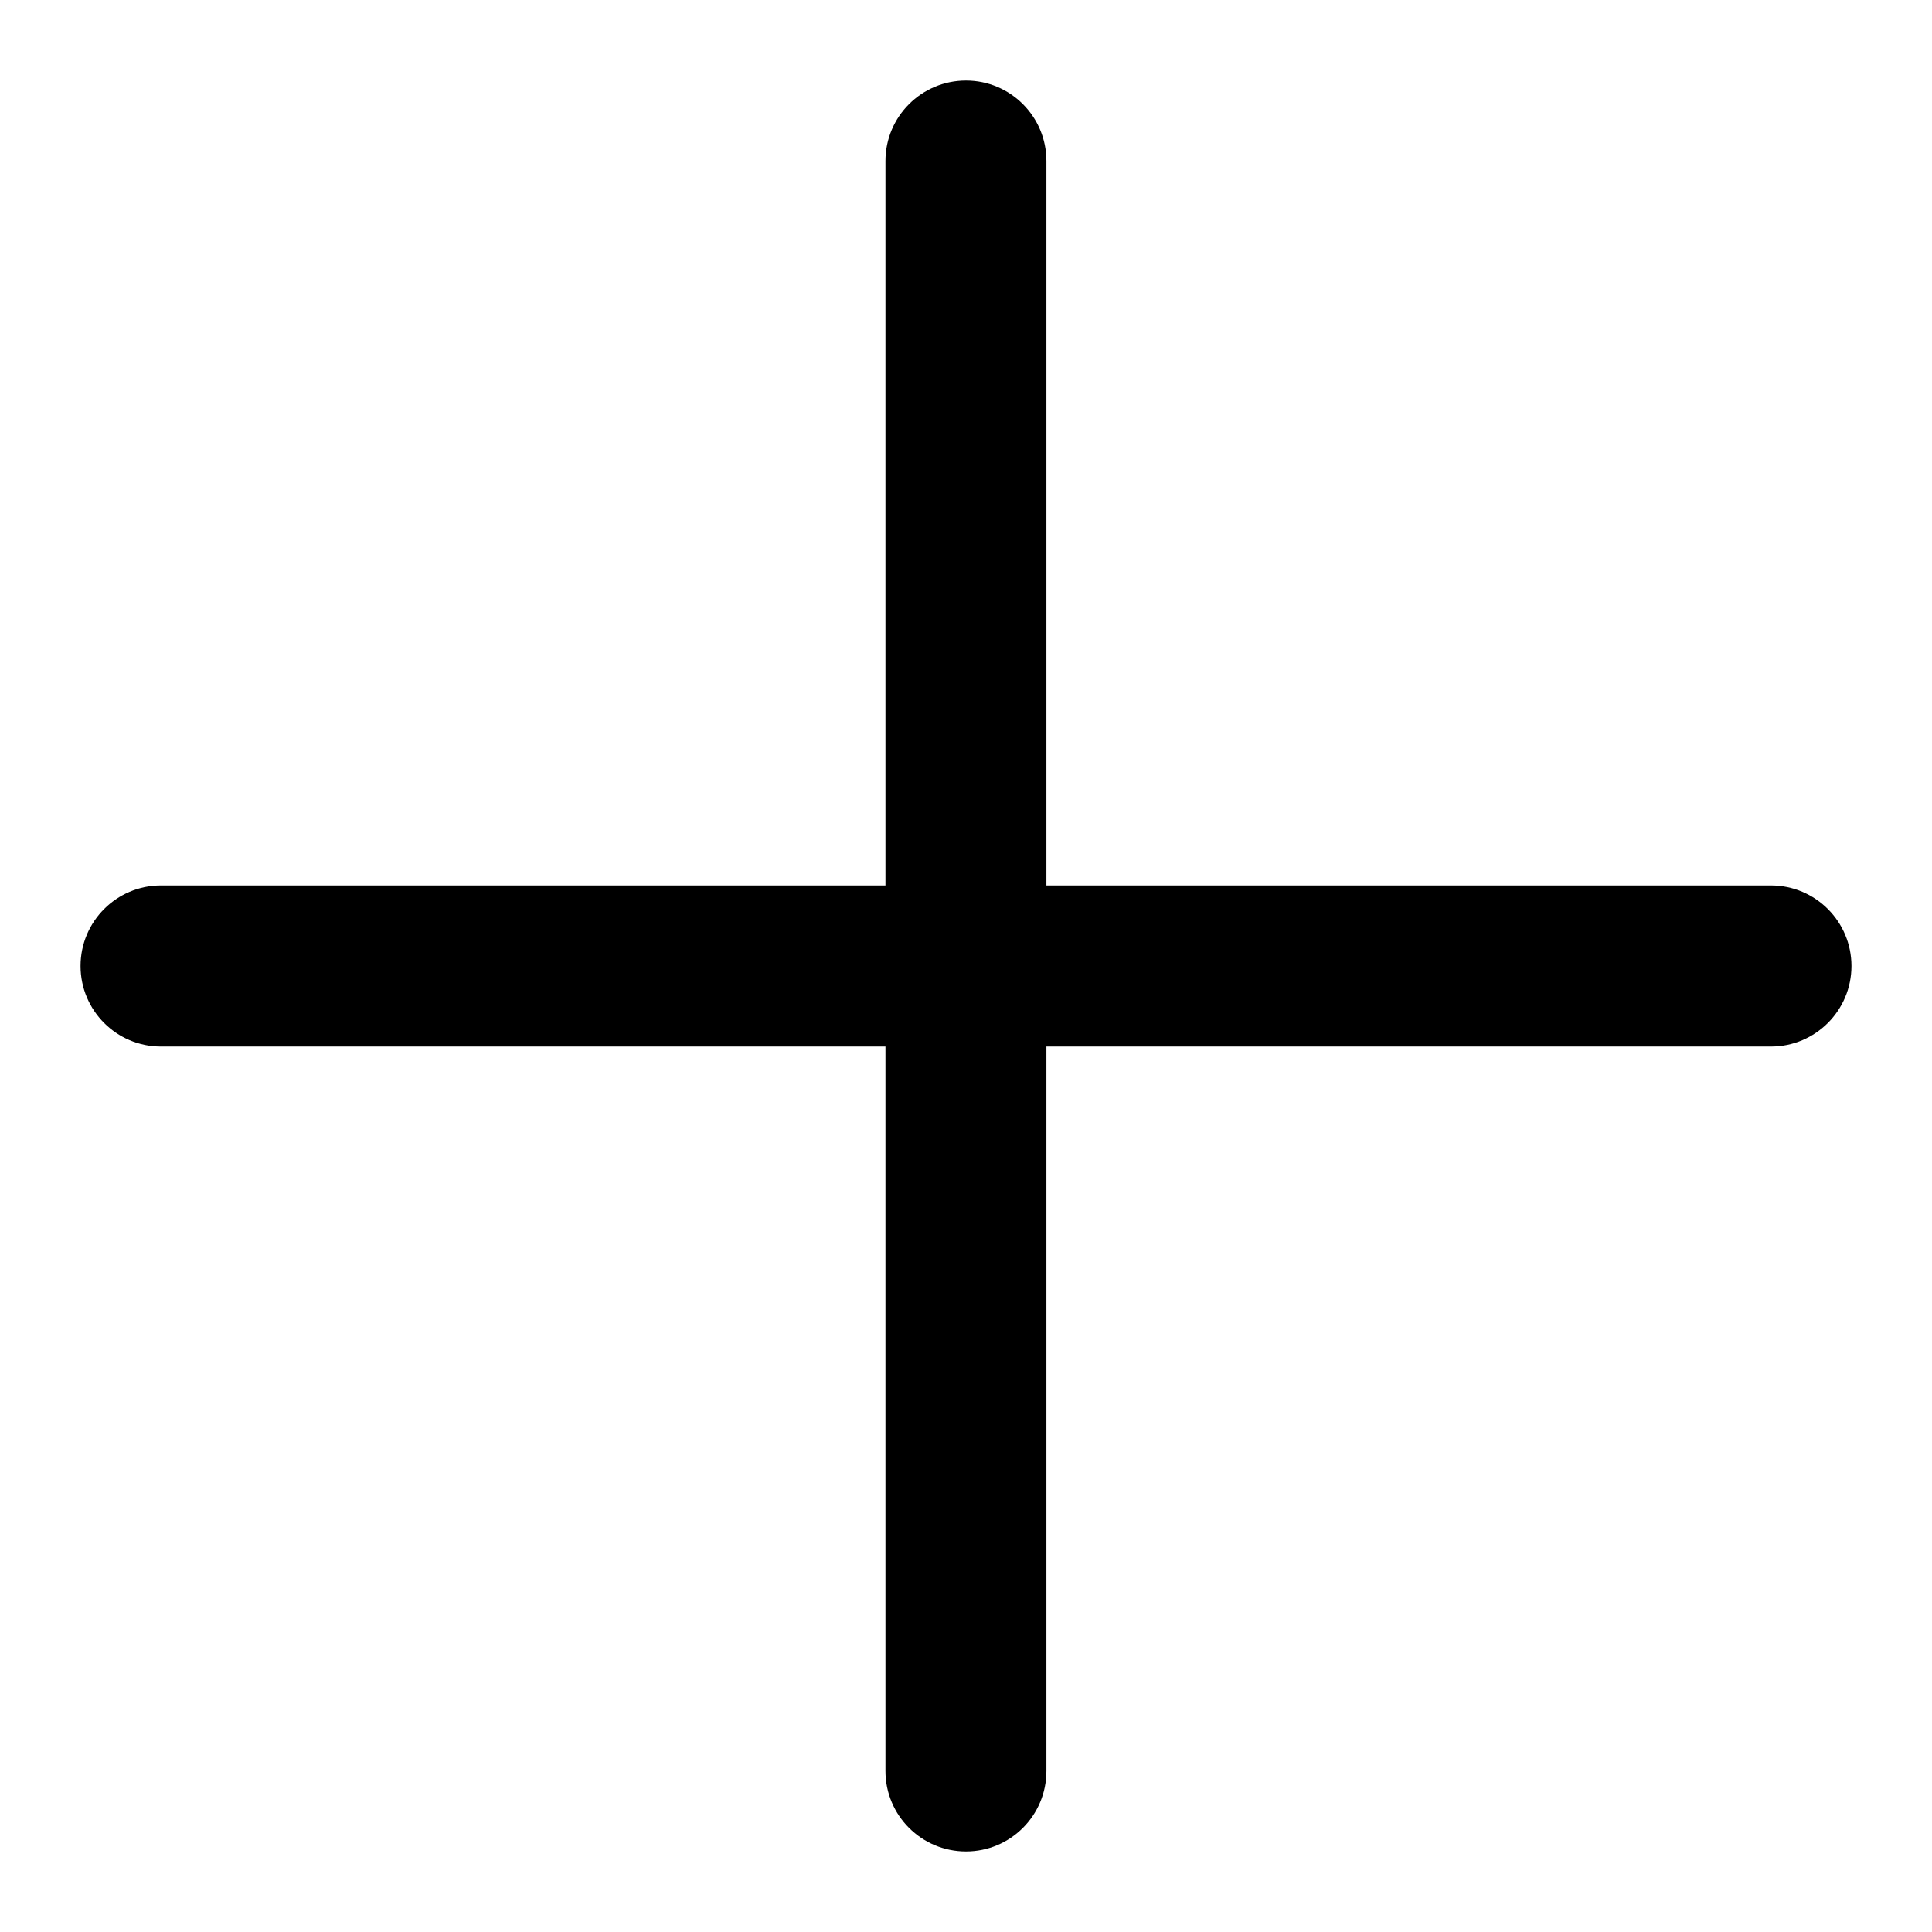
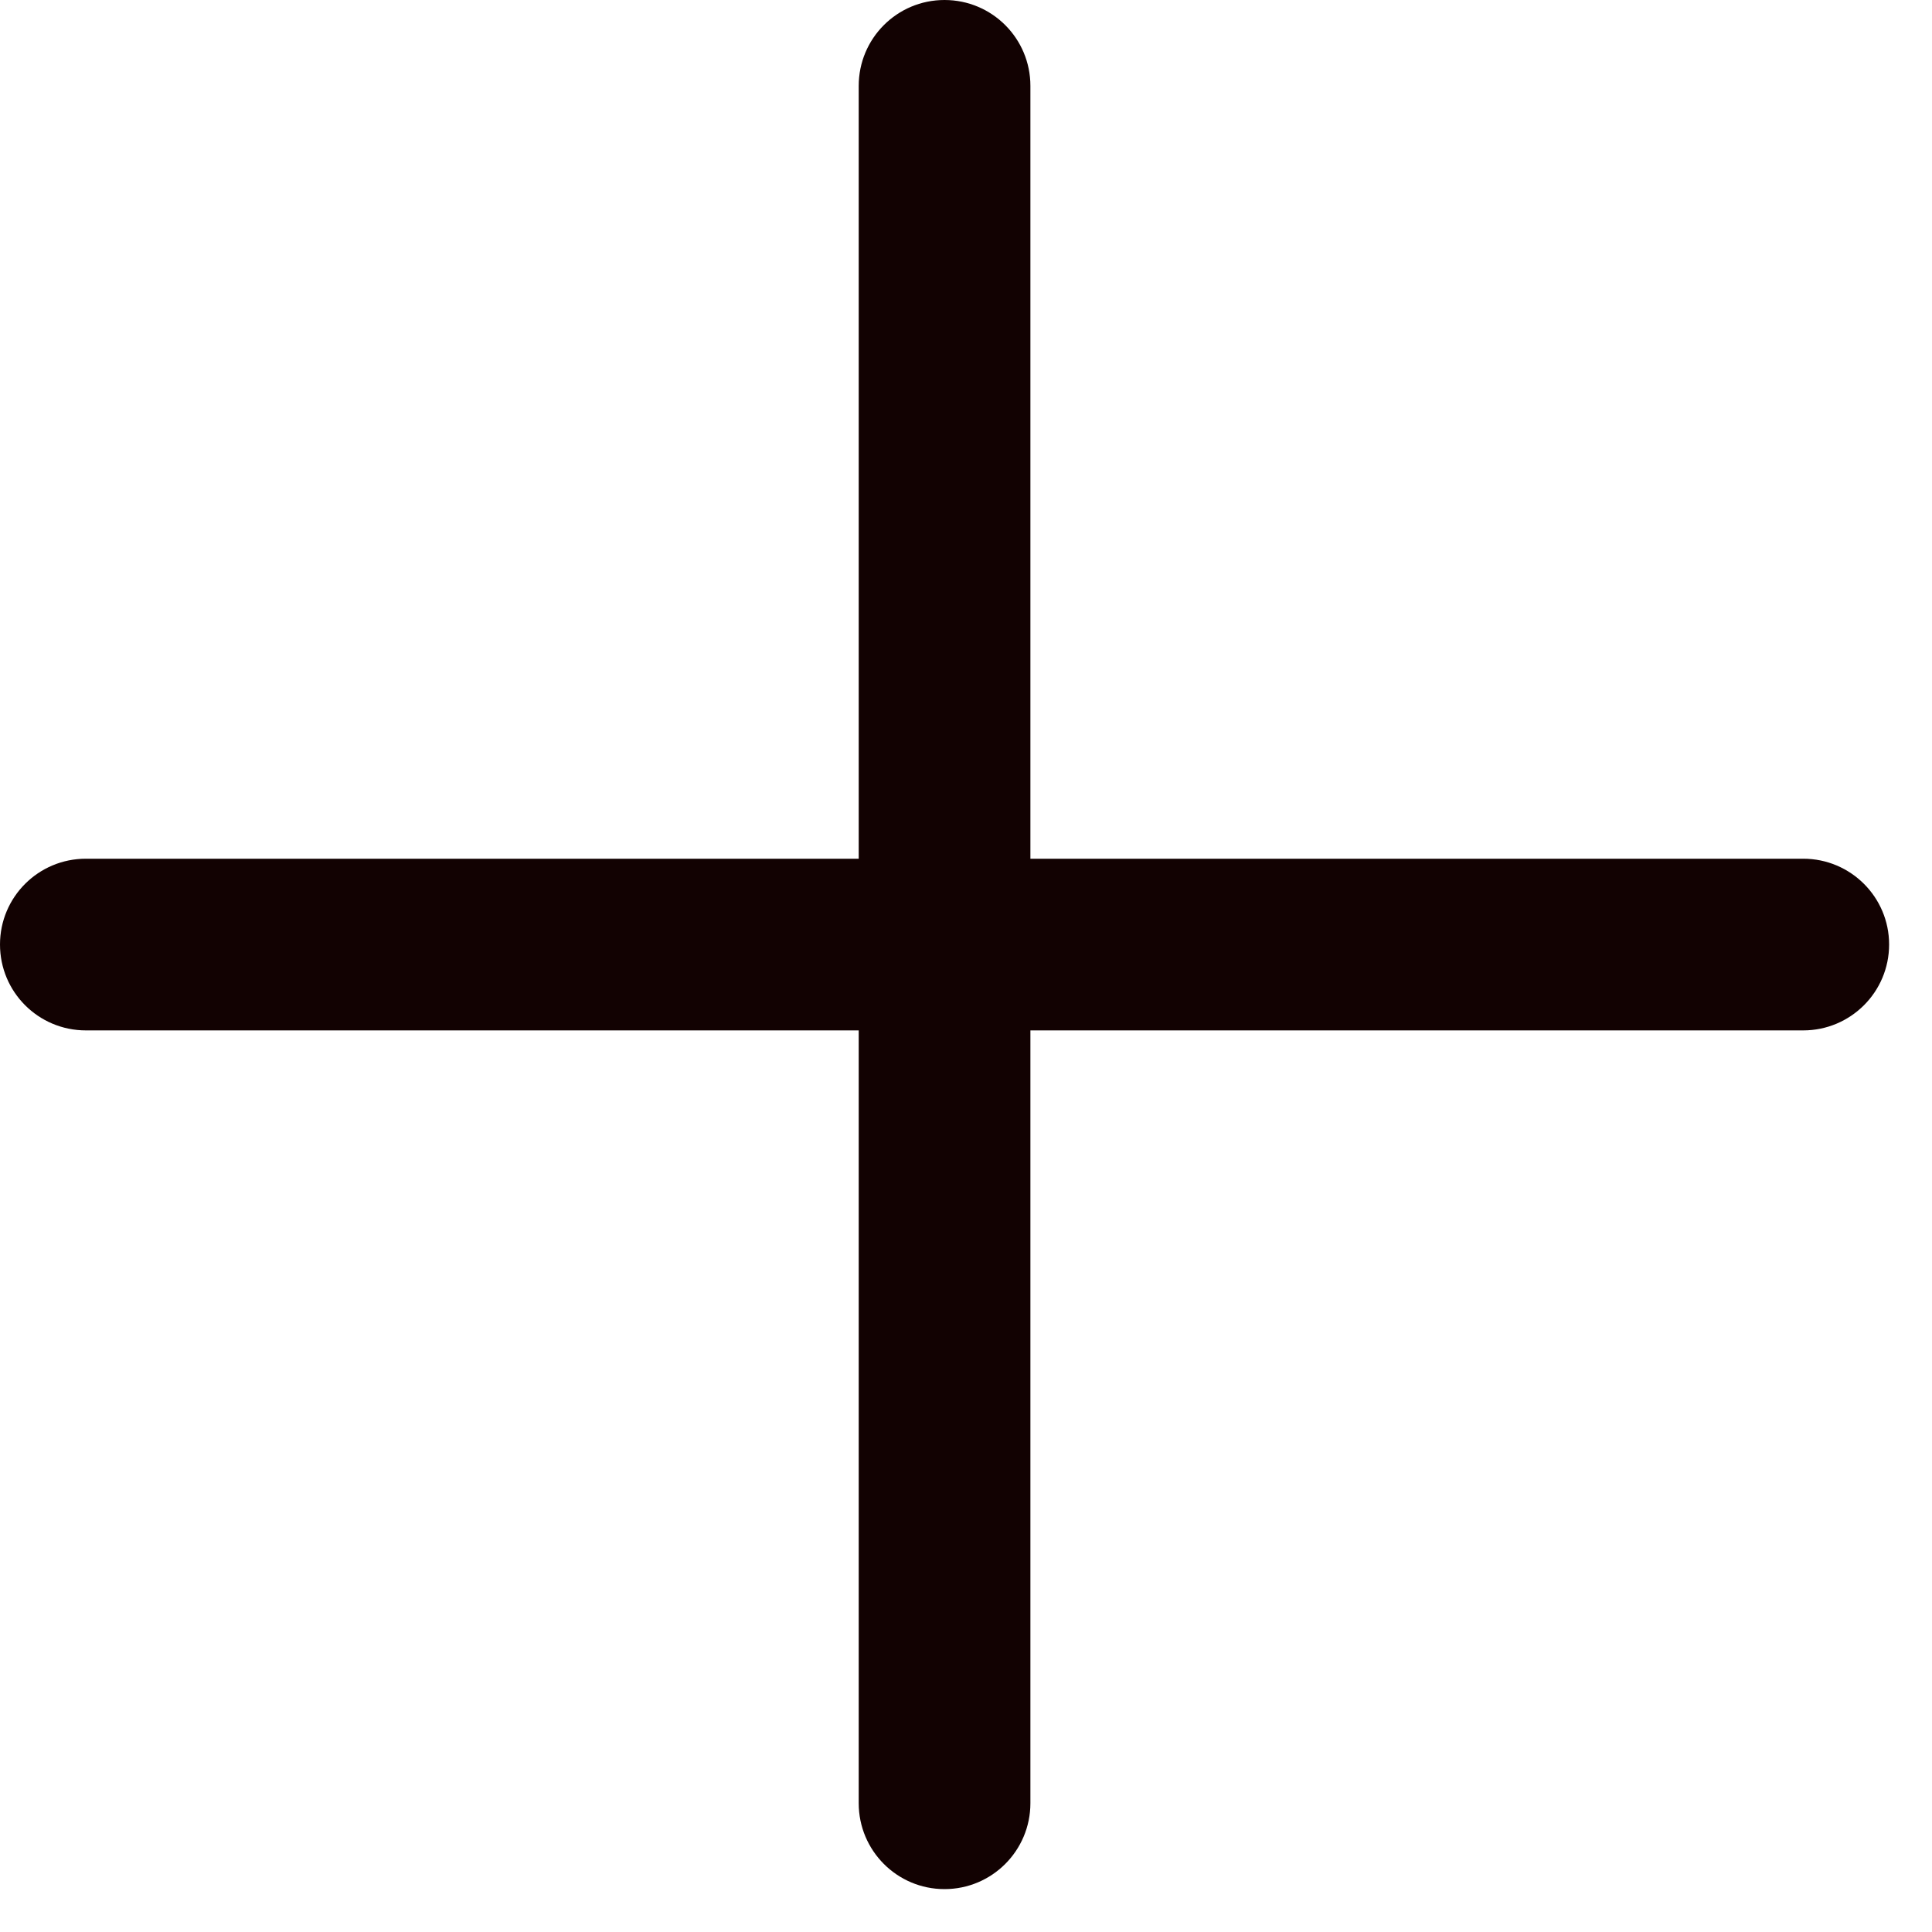
- <svg xmlns="http://www.w3.org/2000/svg" width="16" height="16" viewBox="0 0 16 16" fill="none">
-   <path fill-rule="evenodd" clip-rule="evenodd" d="M8 0.667C8.368 0.667 8.666 0.965 8.666 1.333V7.333H14.666C15.035 7.333 15.333 7.632 15.333 8C15.333 8.368 15.035 8.667 14.666 8.667H8.666V14.667C8.666 15.035 8.368 15.333 8 15.333C7.632 15.333 7.333 15.035 7.333 14.667V8.667H1.333C0.965 8.667 0.667 8.368 0.667 8C0.667 7.632 0.965 7.333 1.333 7.333H7.333V1.333C7.333 0.965 7.632 0.667 8 0.667Z" fill="black" />
+ <svg xmlns="http://www.w3.org/2000/svg" width="15" height="15" viewBox="0 0 15 15" fill="none">
+   <path fill-rule="evenodd" clip-rule="evenodd" d="M7.333 0C7.702 0 8 0.298 8 0.667V6.667H14C14.368 6.667 14.667 6.965 14.667 7.333C14.667 7.702 14.368 8 14 8H8V14C8 14.368 7.702 14.667 7.333 14.667C6.965 14.667 6.667 14.368 6.667 14V8H0.667C0.298 8 0 7.702 0 7.333C0 6.965 0.298 6.667 0.667 6.667H6.667V0.667C6.667 0.298 6.965 0 7.333 0Z" fill="#120202" />
</svg>
